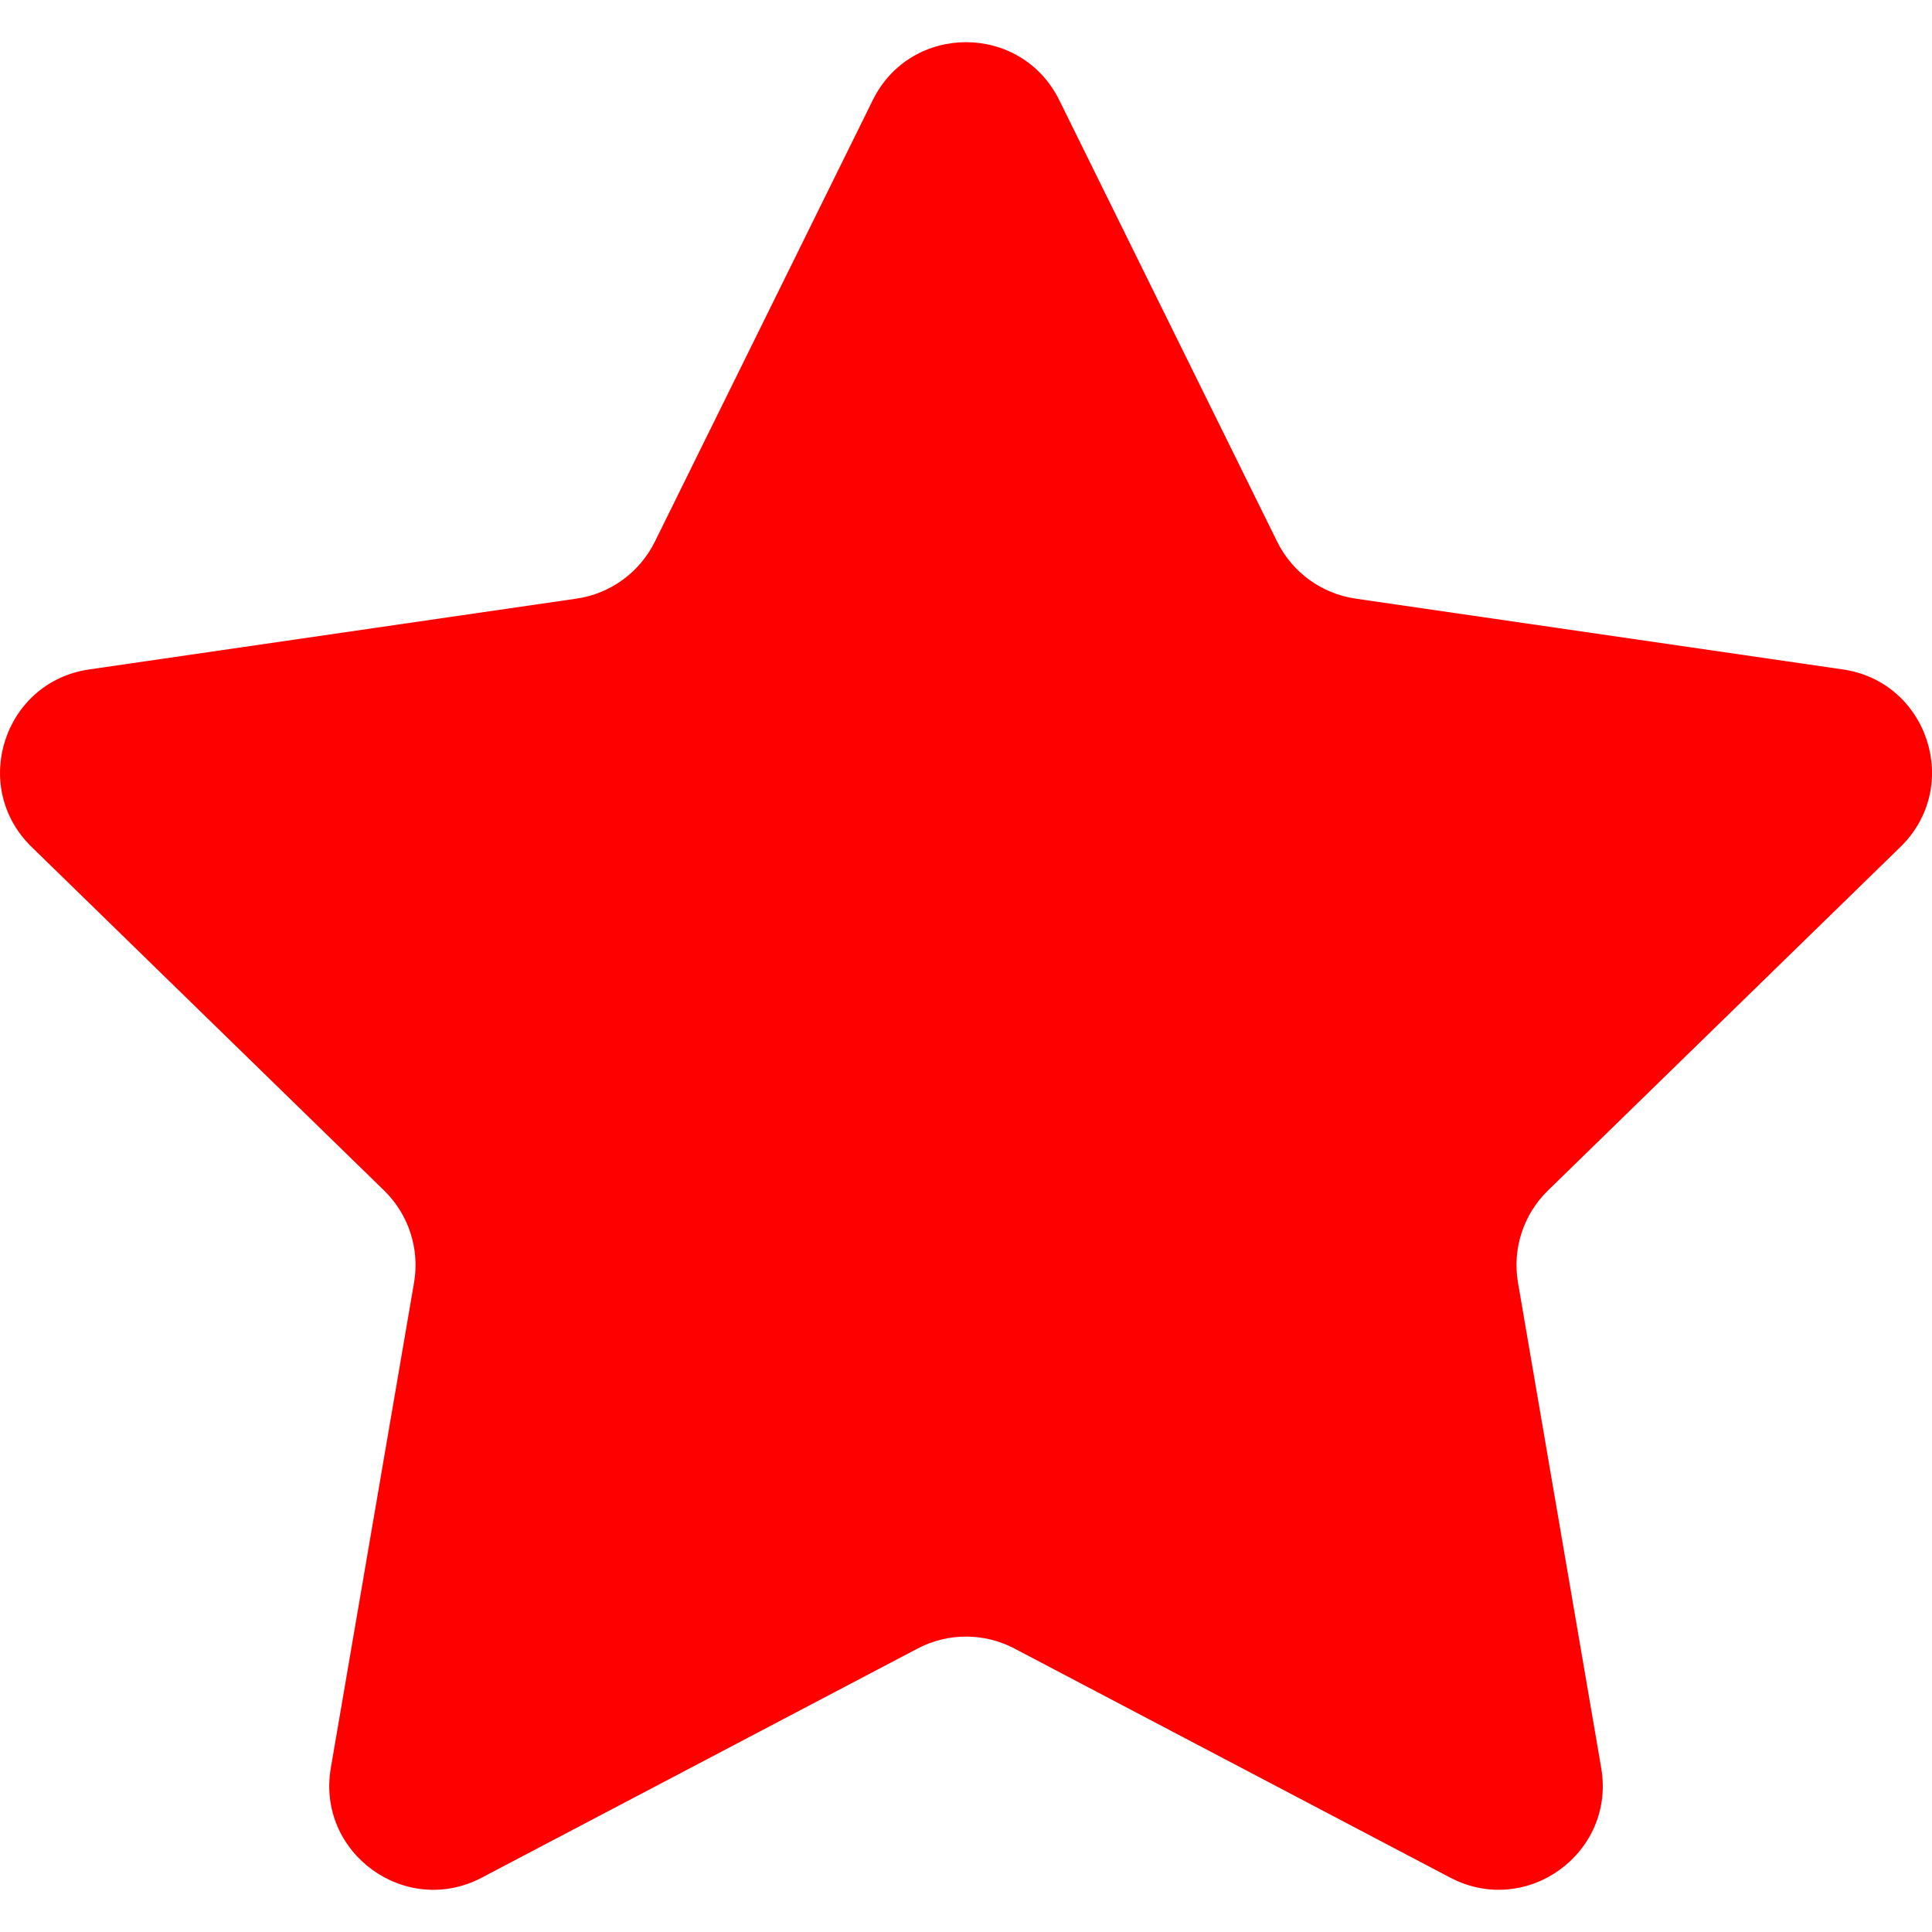
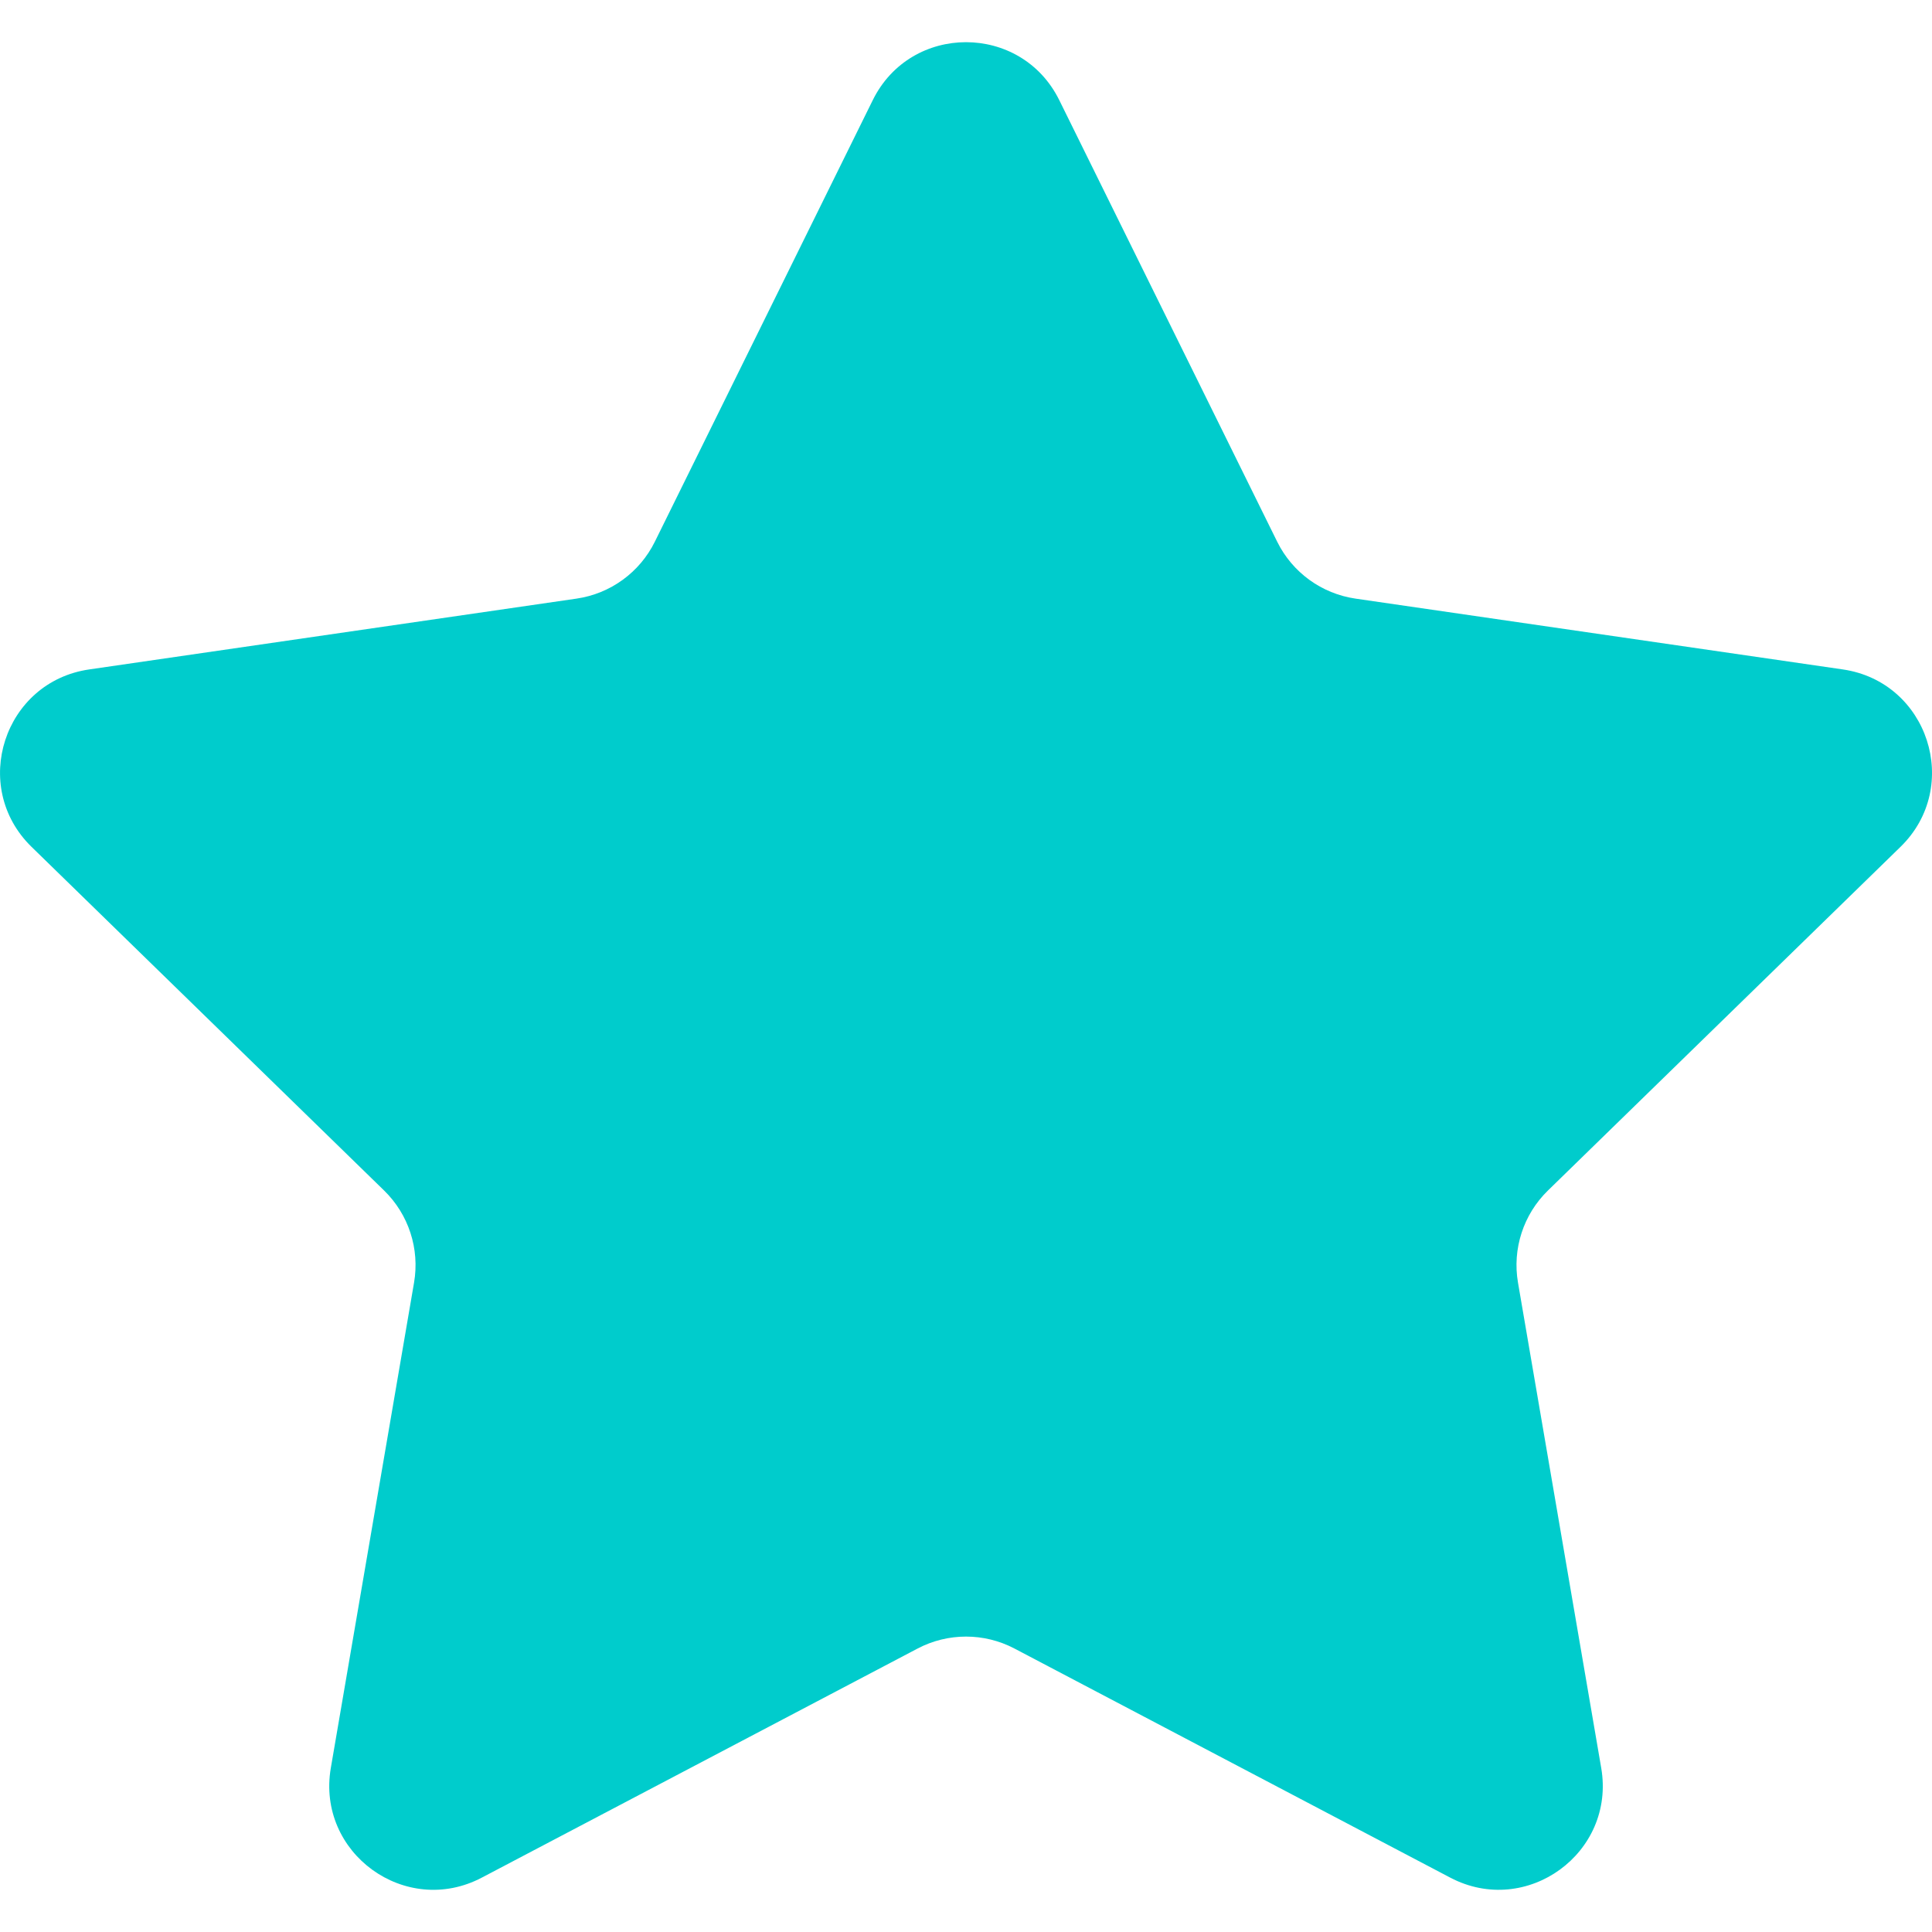
<svg xmlns="http://www.w3.org/2000/svg" height="15px" width="15px" version="1.1" id="Capa_1" viewBox="0 0 47.94 47.94" xml:space="preserve">
-   <path style="fill:#FF0000;" d="M26.285,2.486l5.407,10.956c0.376,0.762,1.103,1.29,1.944,1.412l12.091,1.757  c2.118,0.308,2.963,2.91,1.431,4.403l-8.749,8.528c-0.608,0.593-0.886,1.448-0.742,2.285l2.065,12.042  c0.362,2.109-1.852,3.717-3.746,2.722l-10.814-5.685c-0.752-0.395-1.651-0.395-2.403,0l-10.814,5.685  c-1.894,0.996-4.108-0.613-3.746-2.722l2.065-12.042c0.144-0.837-0.134-1.692-0.742-2.285l-8.749-8.528  c-1.532-1.494-0.687-4.096,1.431-4.403l12.091-1.757c0.841-0.122,1.568-0.65,1.944-1.412l5.407-10.956  C22.602,0.567,25.338,0.567,26.285,2.486z" />
+   <path style="fill:#00CCCC;" d="M26.285,2.486l5.407,10.956c0.376,0.762,1.103,1.29,1.944,1.412l12.091,1.757  c2.118,0.308,2.963,2.91,1.431,4.403l-8.749,8.528c-0.608,0.593-0.886,1.448-0.742,2.285l2.065,12.042  c0.362,2.109-1.852,3.717-3.746,2.722l-10.814-5.685c-0.752-0.395-1.651-0.395-2.403,0l-10.814,5.685  c-1.894,0.996-4.108-0.613-3.746-2.722l2.065-12.042c0.144-0.837-0.134-1.692-0.742-2.285l-8.749-8.528  c-1.532-1.494-0.687-4.096,1.431-4.403l12.091-1.757c0.841-0.122,1.568-0.65,1.944-1.412l5.407-10.956  C22.602,0.567,25.338,0.567,26.285,2.486z" />
</svg>
